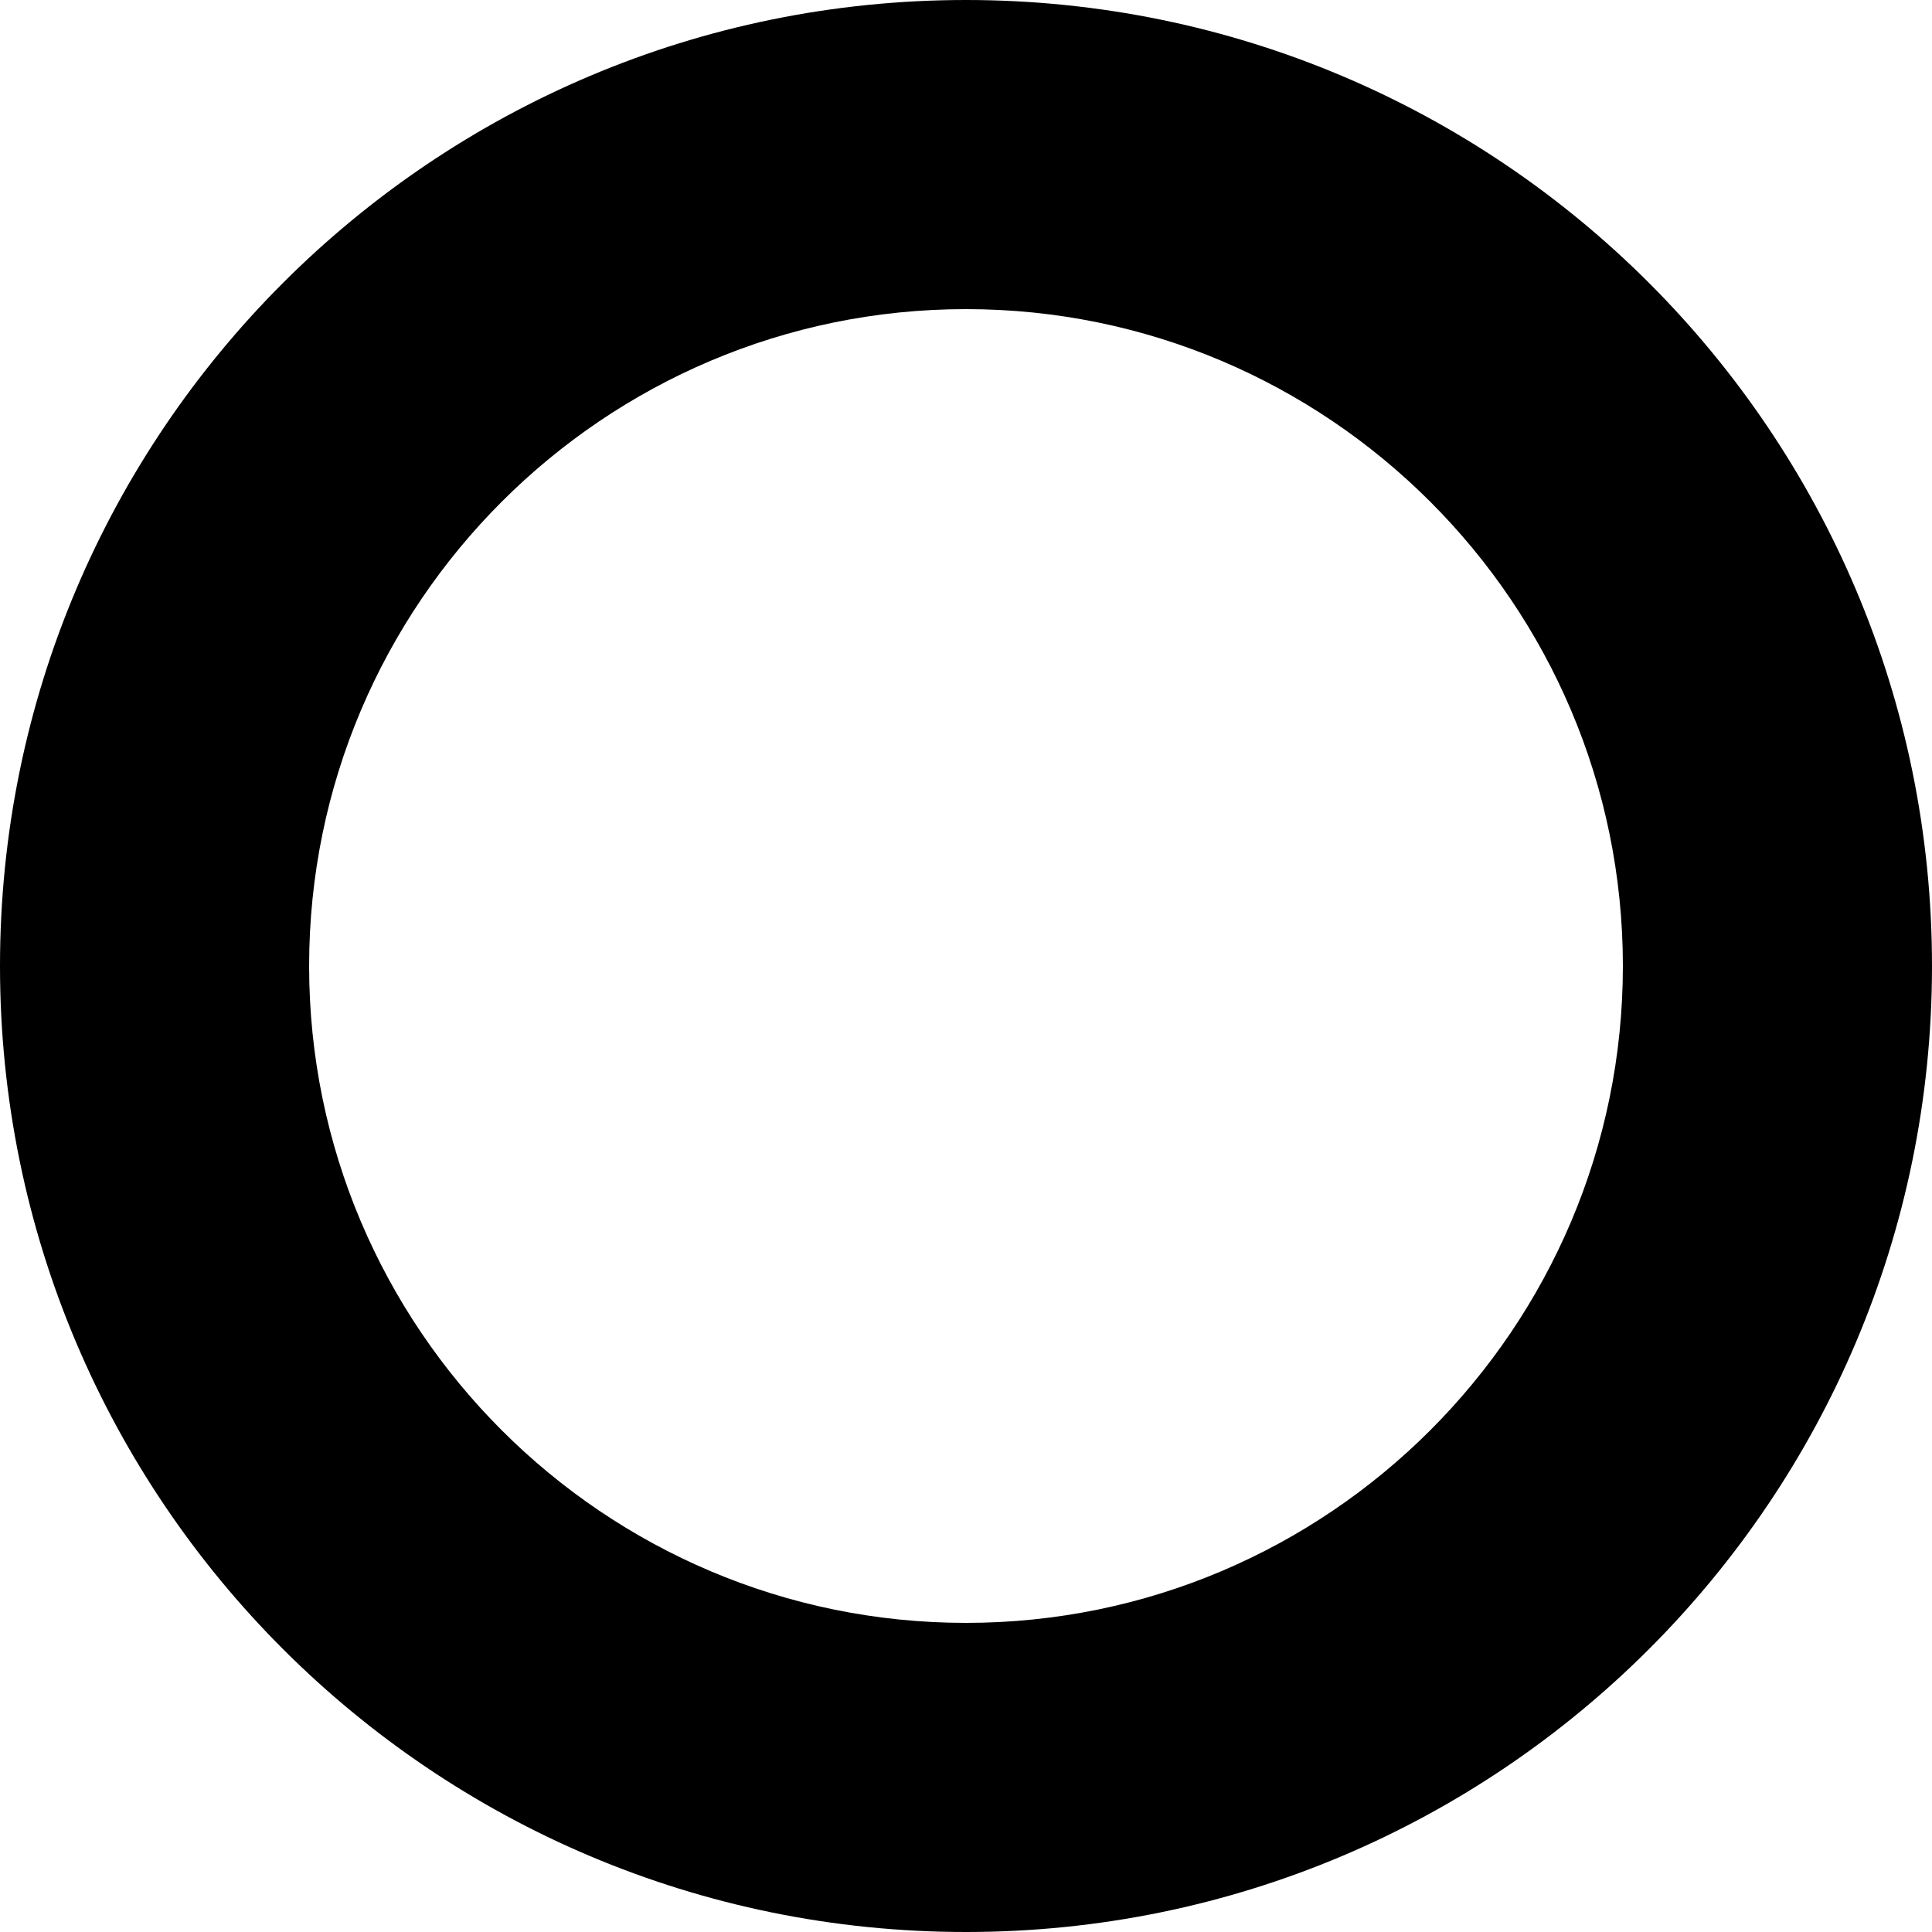
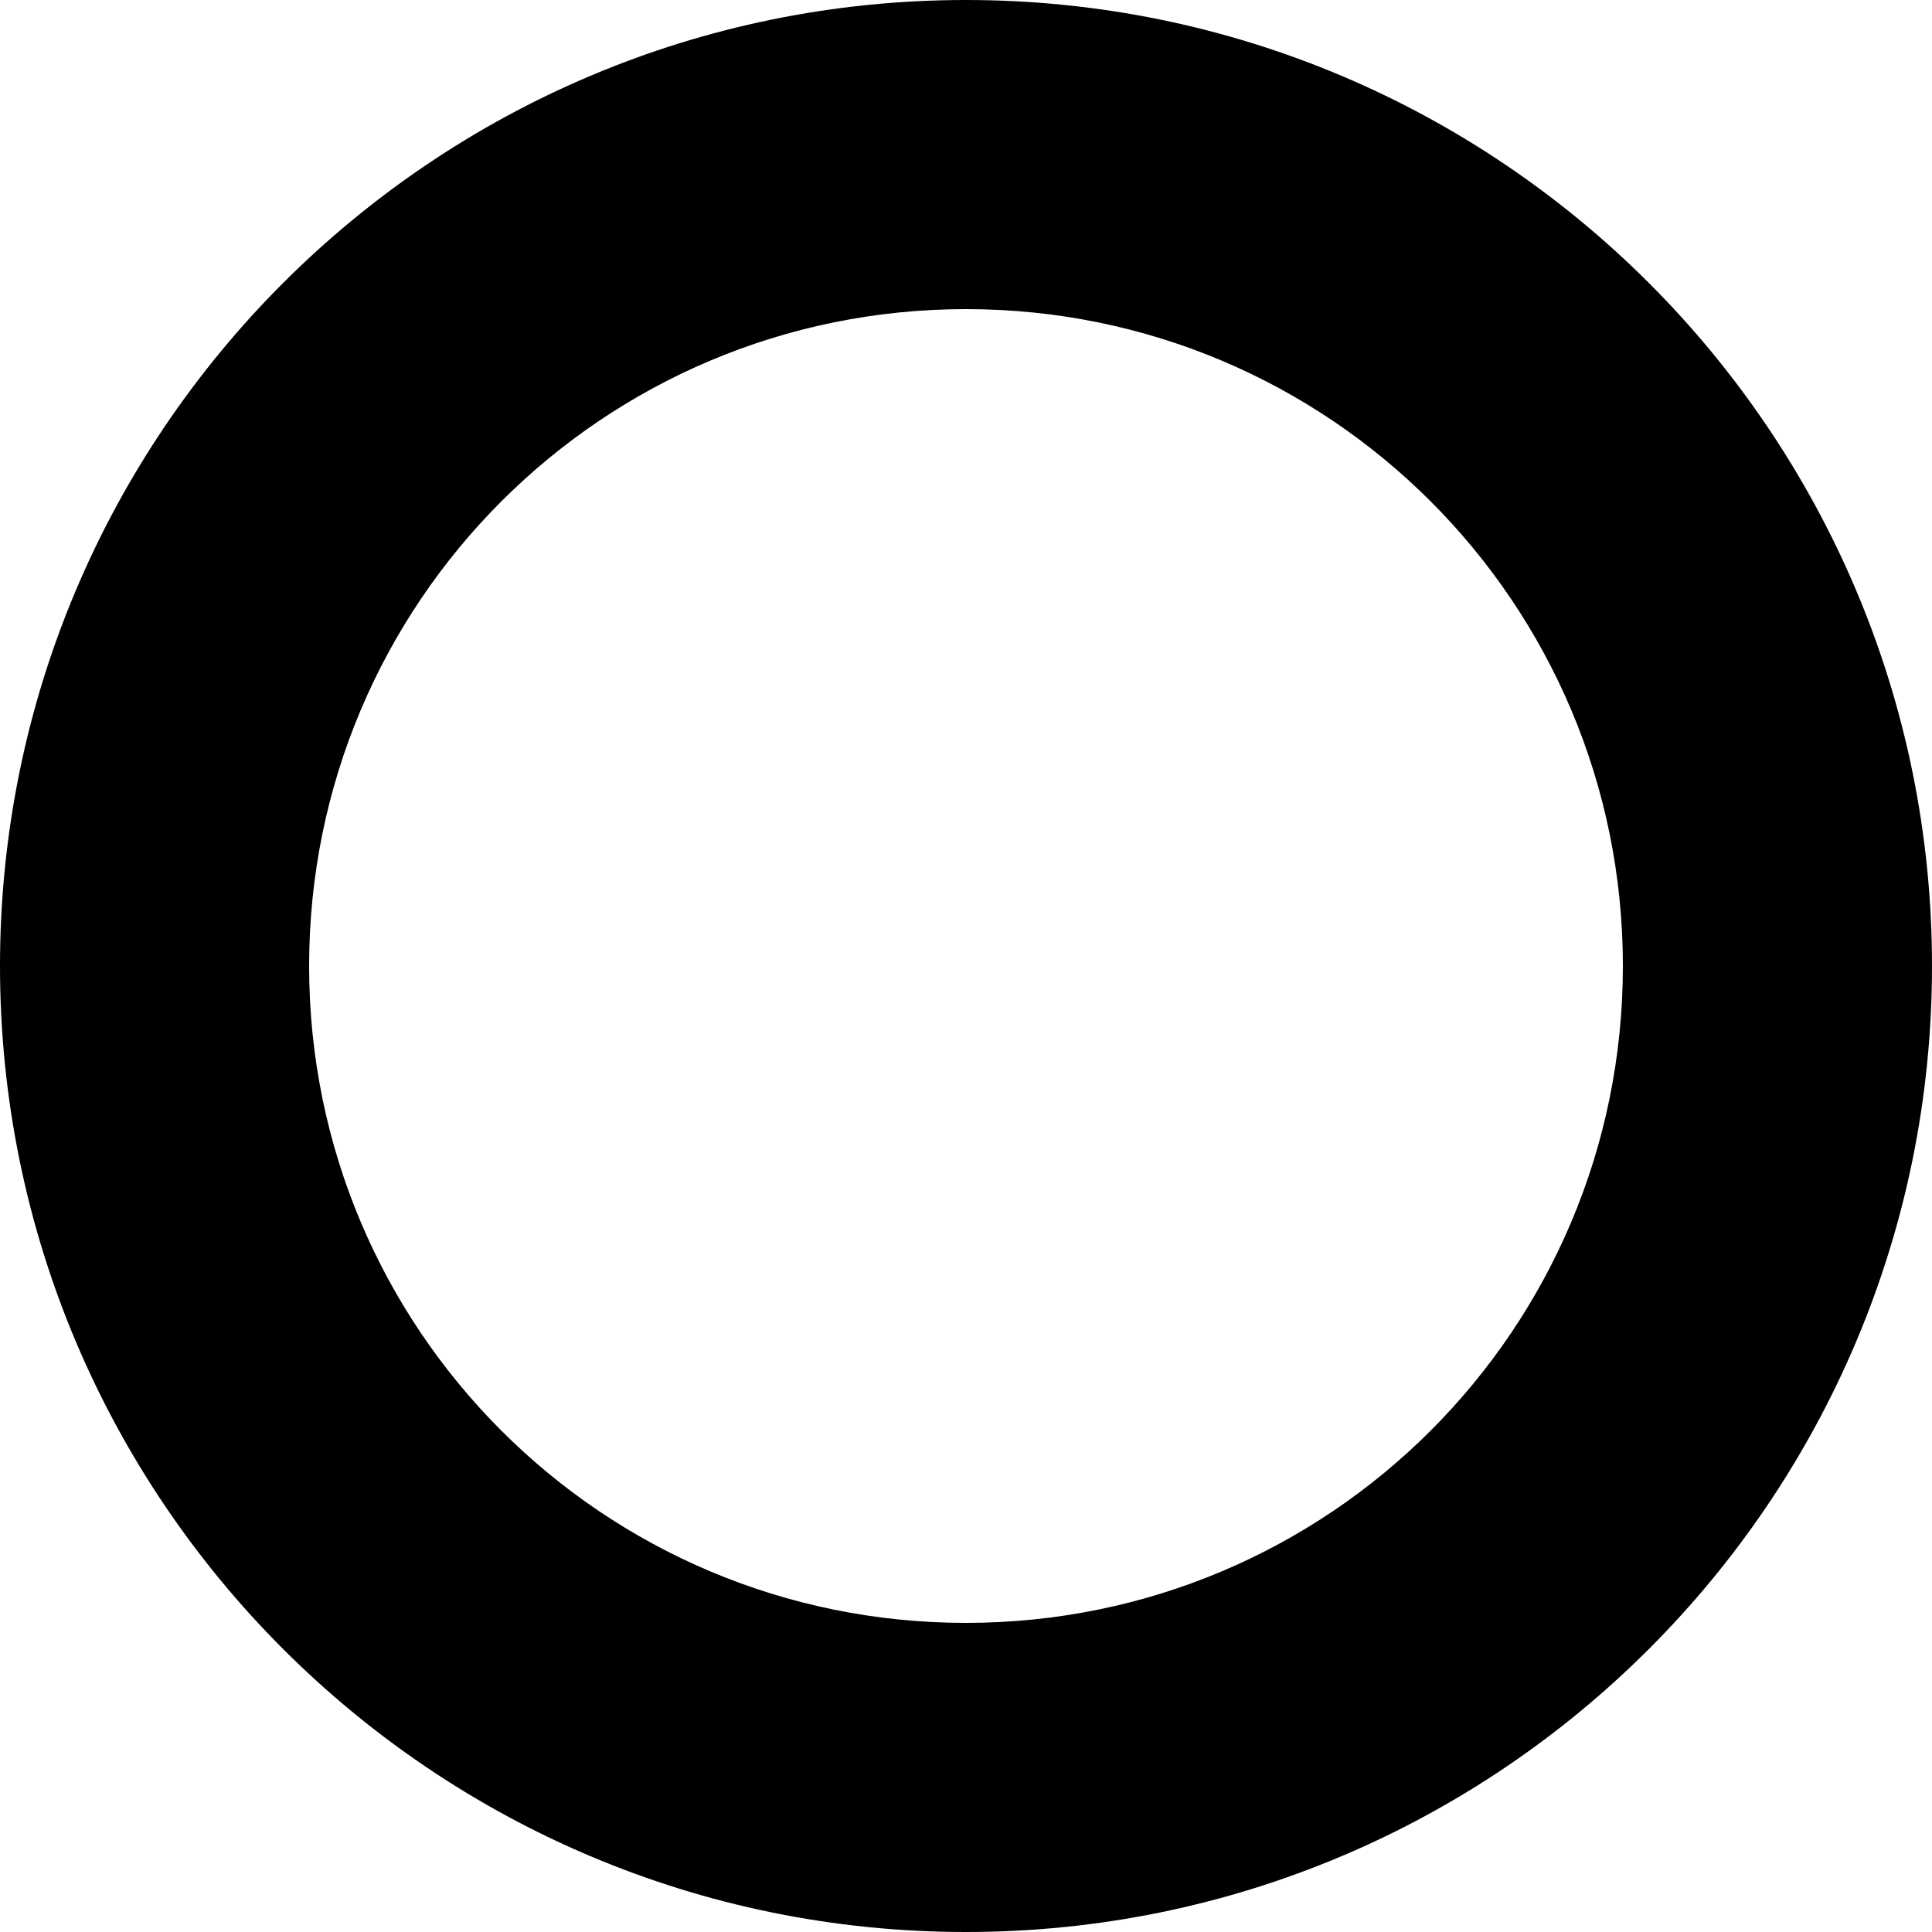
- <svg xmlns="http://www.w3.org/2000/svg" version="1.1" id="Layer_1" x="0px" y="0px" width="25px" height="25px" viewBox="0 0 25 25" enable-background="new 0 0 25 25" xml:space="preserve">
-   <path d="M12.5,4c4.687,0,8.5,3.813,8.5,8.5c0,4.687-3.813,8.5-8.5,8.5C7.813,21,4,17.187,4,12.5C4,7.813,7.813,4,12.5,4 M12.5,0  C5.597,0,0,5.597,0,12.5S5.597,25,12.5,25S25,19.403,25,12.5S19.403,0,12.5,0L12.5,0z" />
+ <svg xmlns="http://www.w3.org/2000/svg" width="25" height="25" viewBox="0 0 25 25">
+   <path d="M12.5 4c4.7 0 8.5 3.8 8.5 8.5 0 4.7-3.8 8.5-8.5 8.5C7.8 21 4 17.2 4 12.5 4 7.8 7.8 4 12.5 4M12.5 0C5.6 0 0 5.6 0 12.5S5.6 25 12.5 25 25 19.4 25 12.5 19.4 0 12.5 0L12.5 0z" />
</svg>
